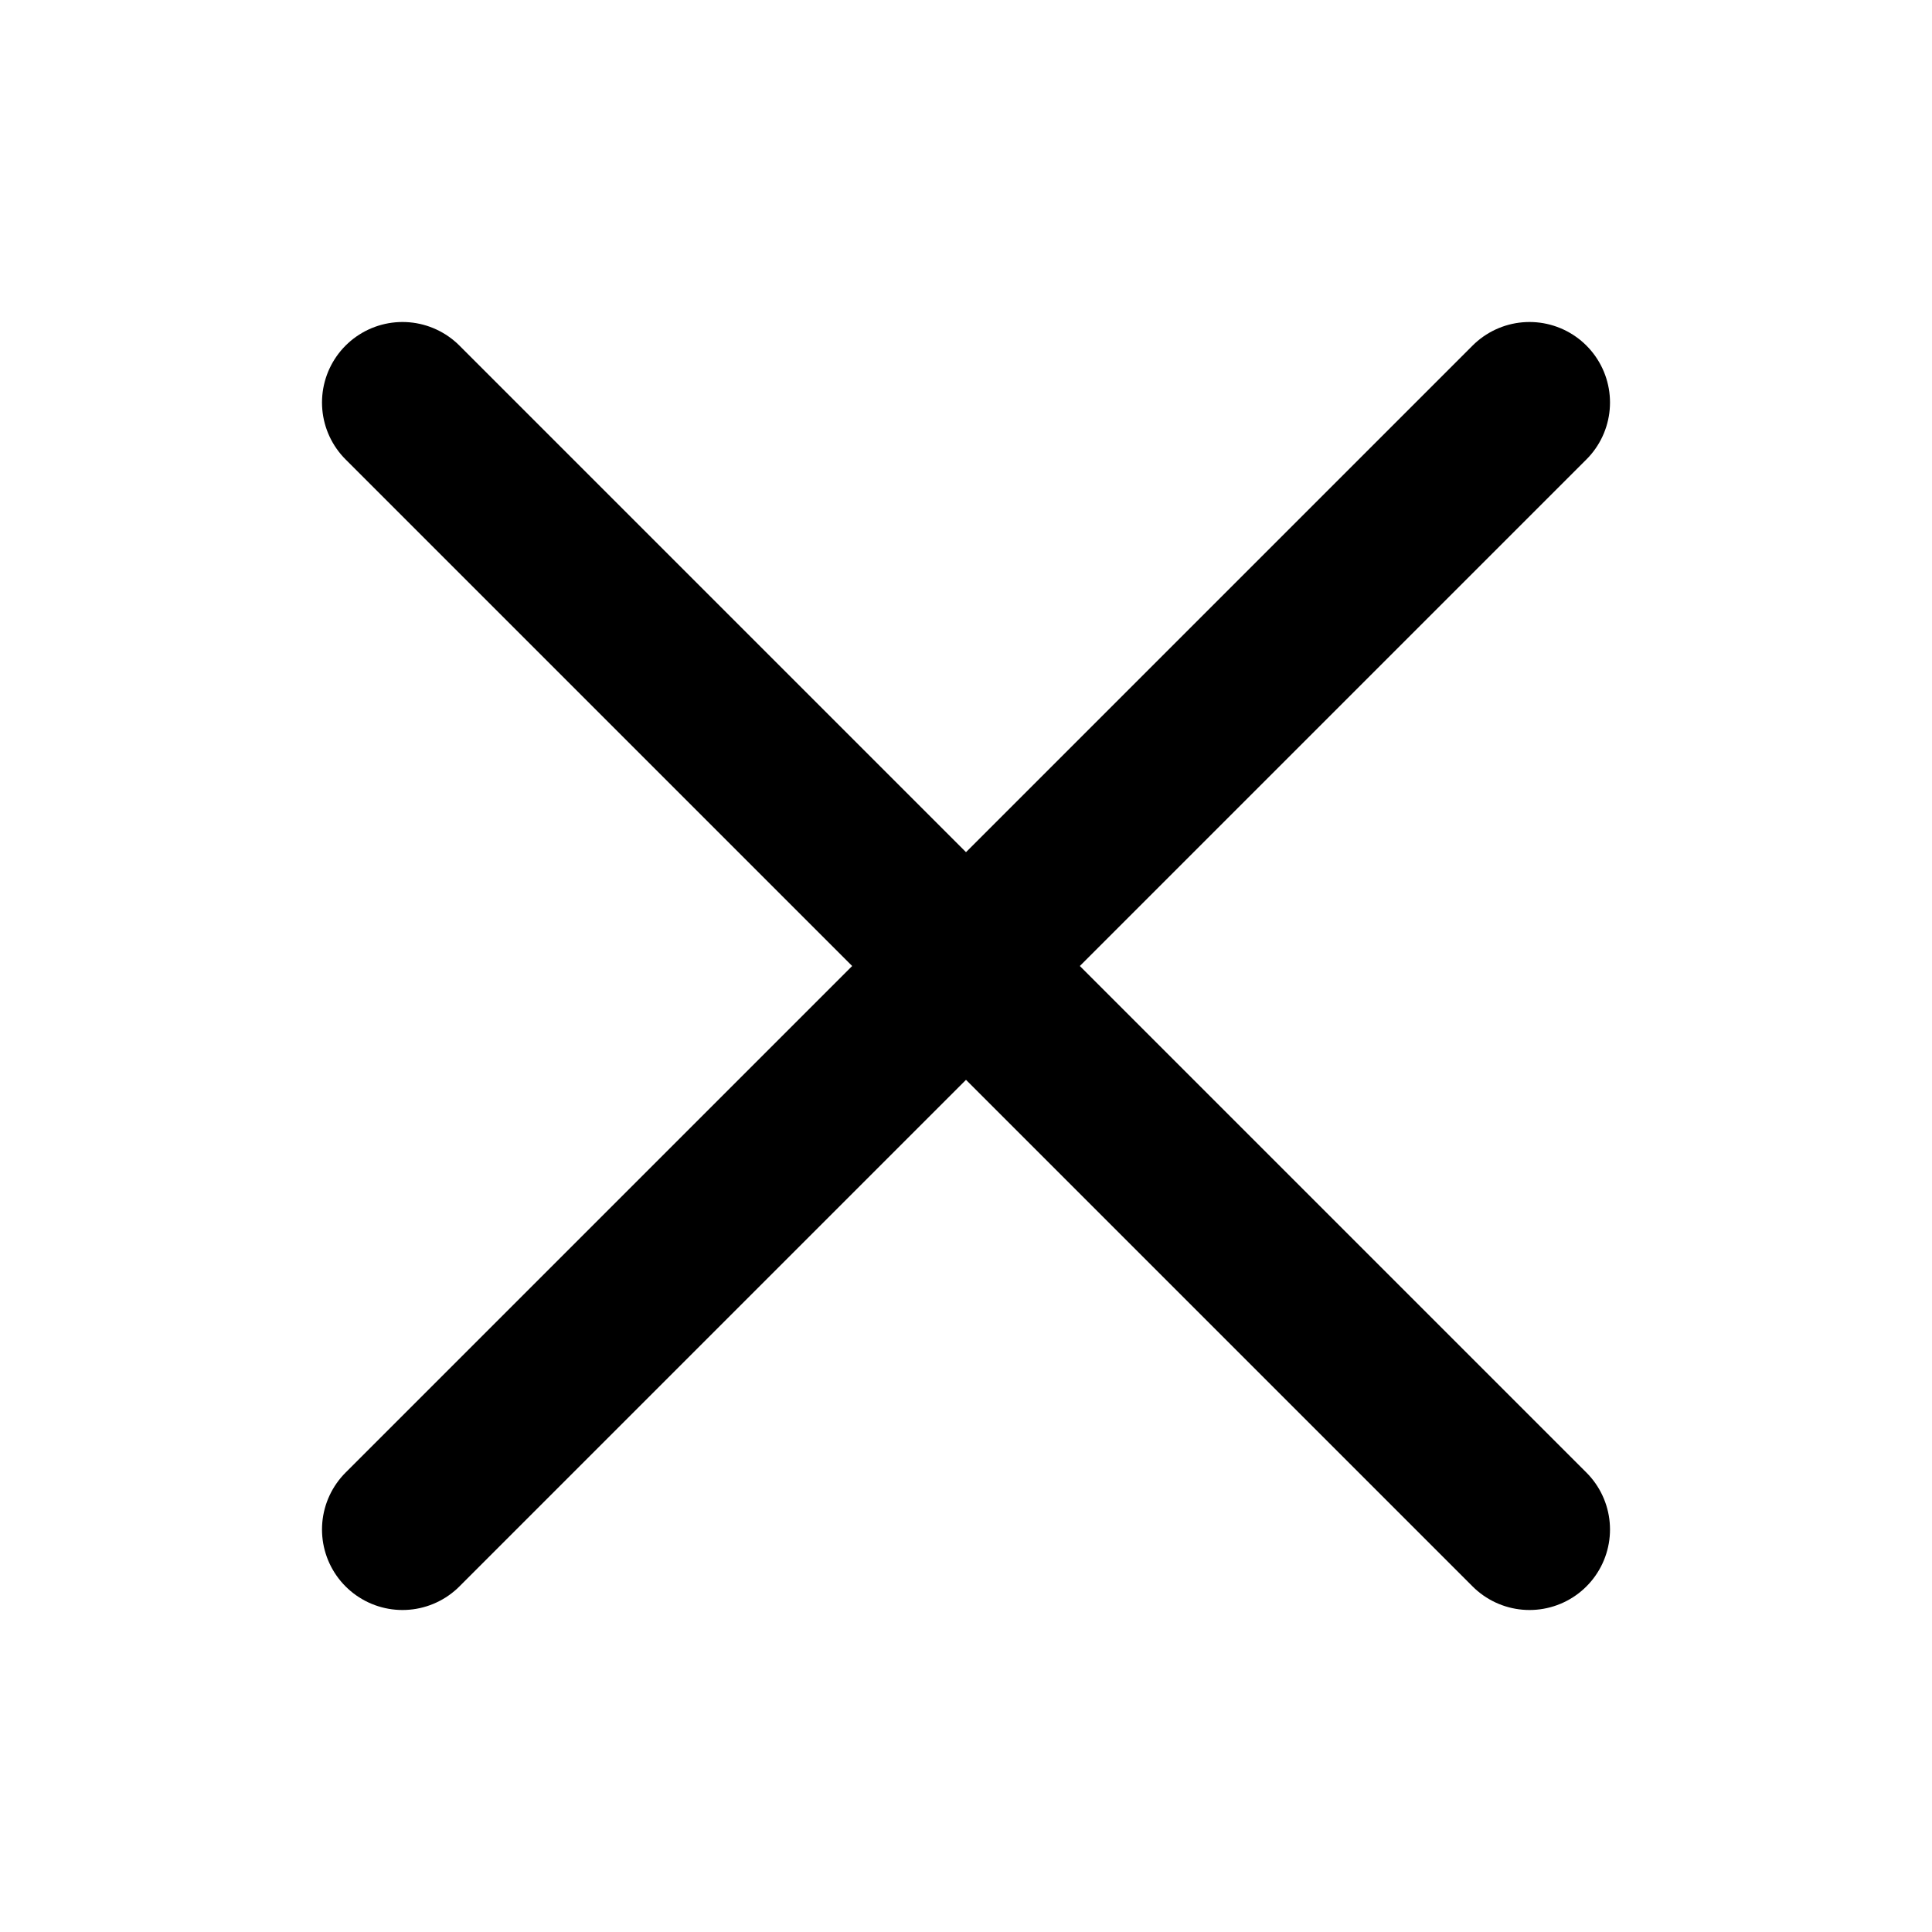
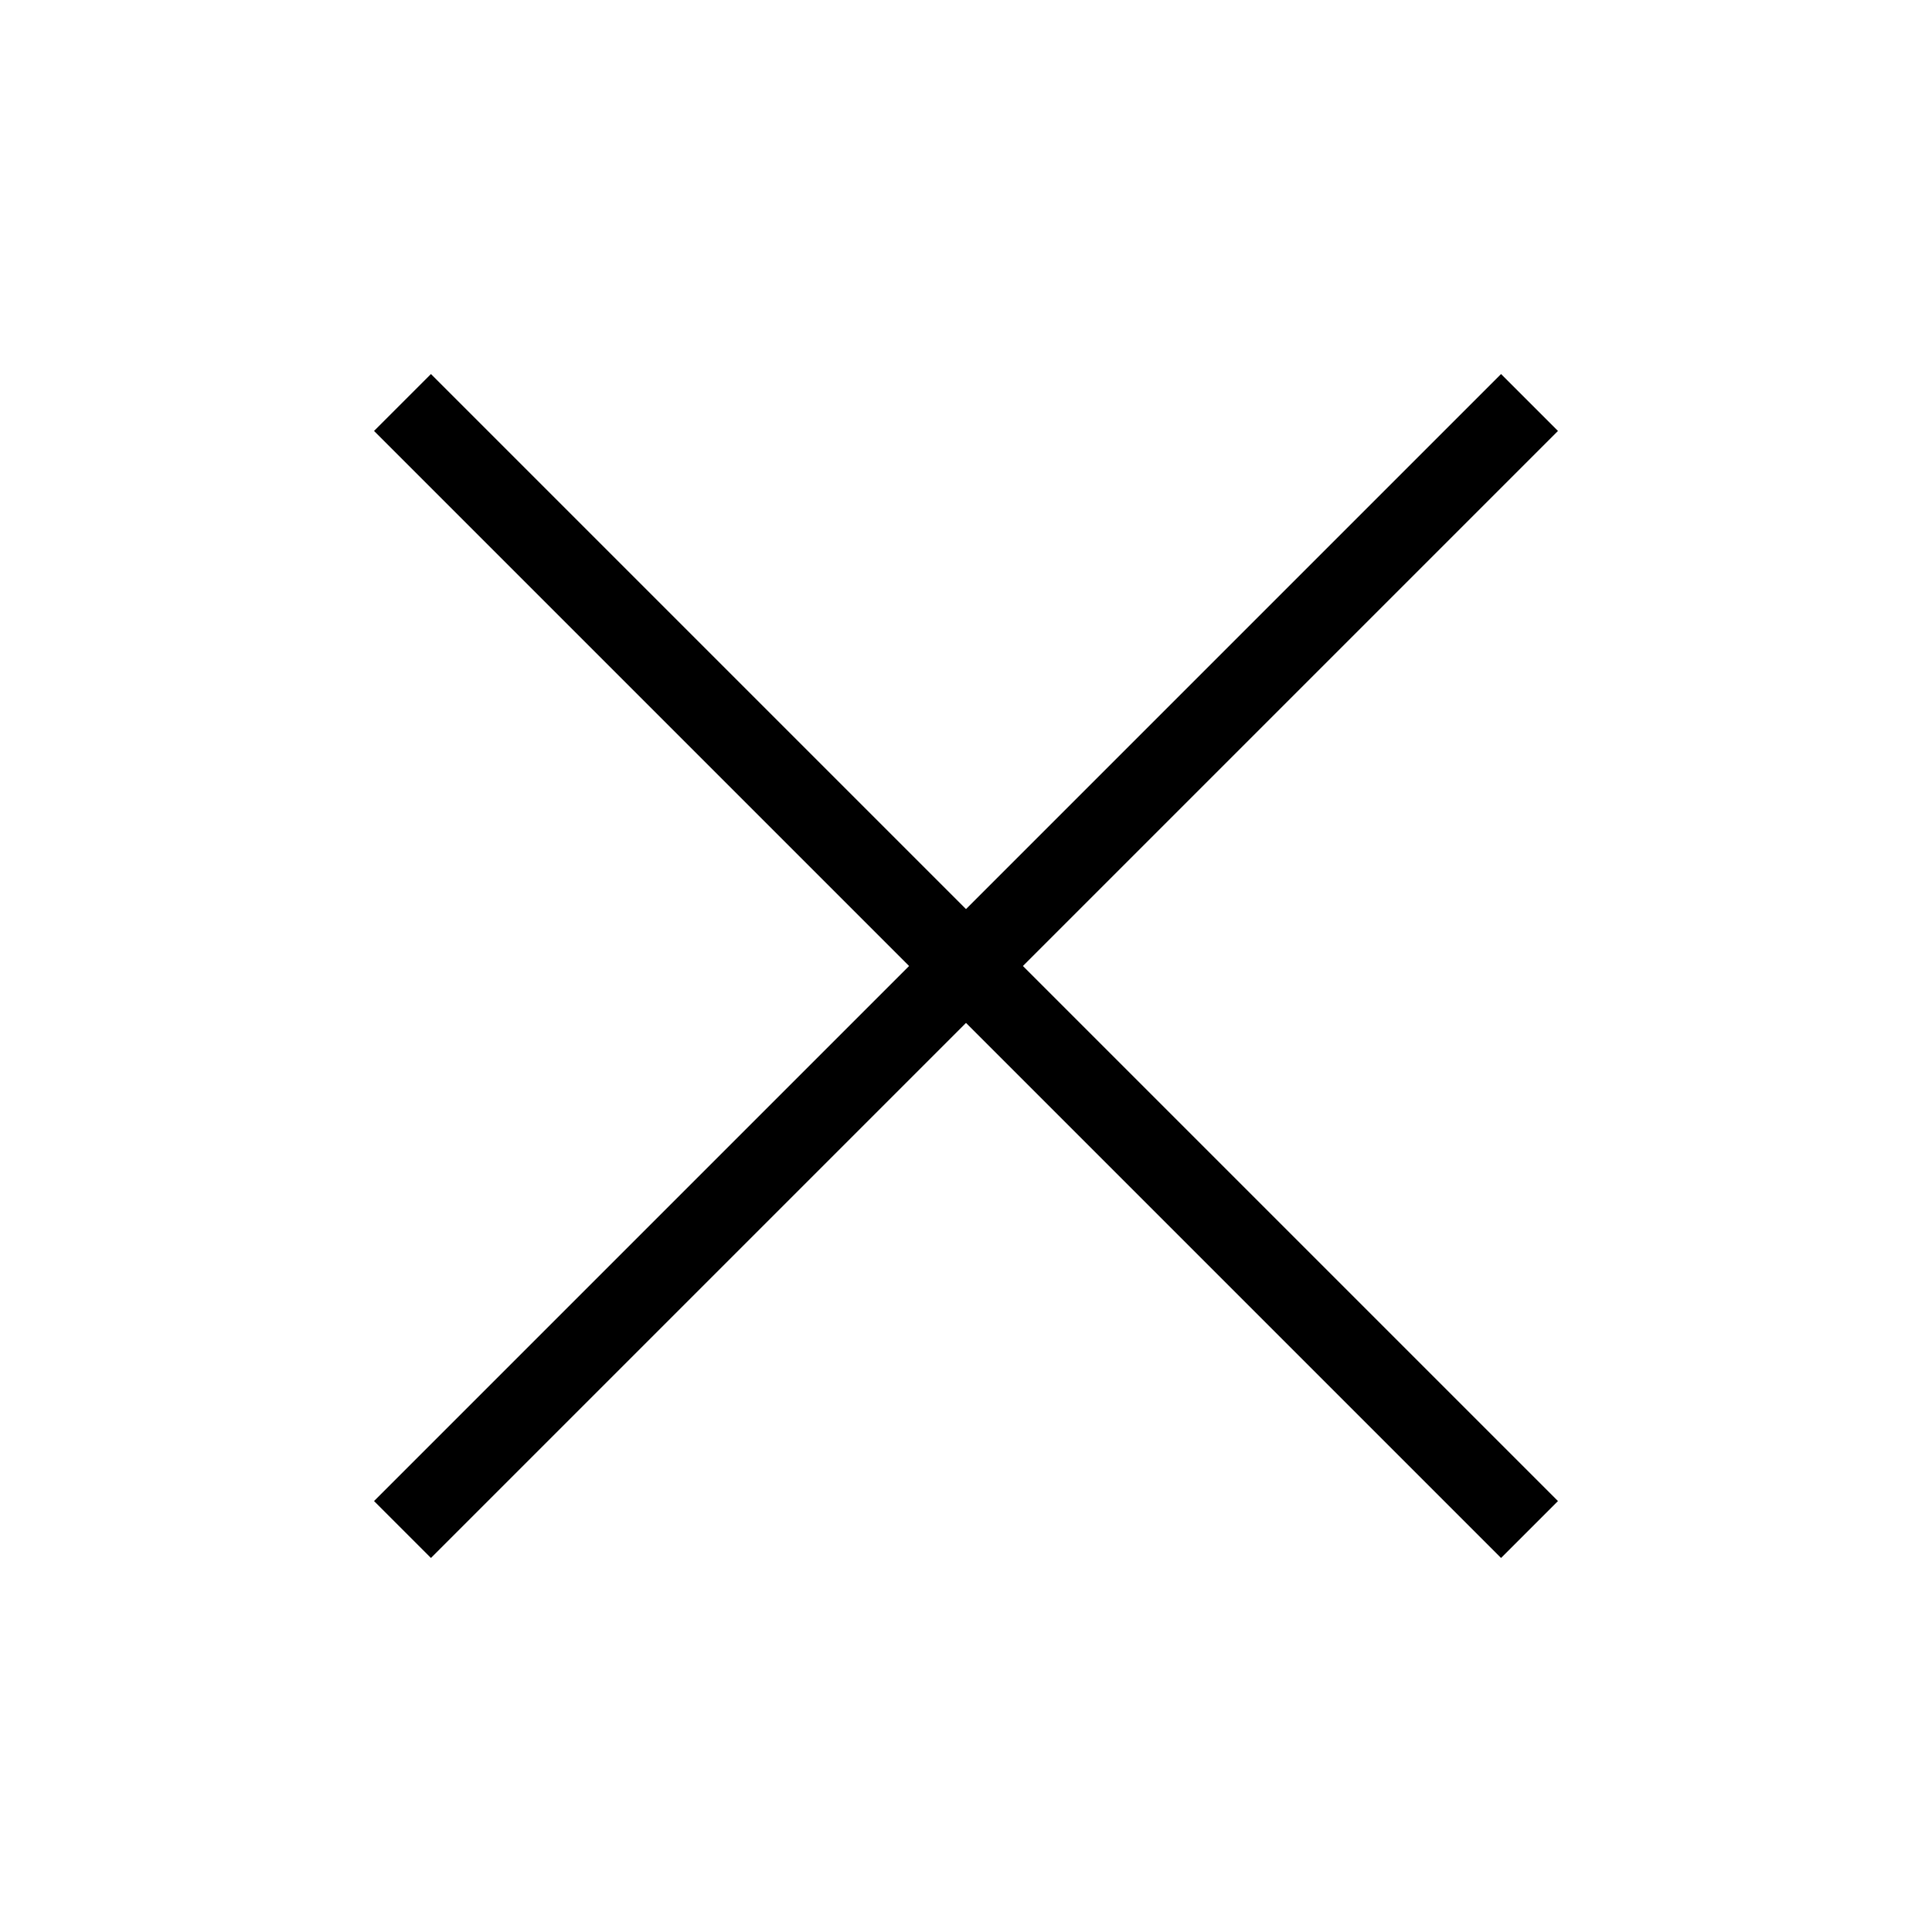
<svg xmlns="http://www.w3.org/2000/svg" width="800px" height="800px" viewBox="0 0 24 24" fill="none">
-   <path d="M5 5L19 19M5 19L19 5" stroke="#000000" stroke-width="2" stroke-linecap="round" stroke-linejoin="round" />
+   <path d="M5 5L19 19M5 19L19 5" stroke="#000000" strokeWidth="2" strokeLinecap="round" stroke-linejoin="round" />
</svg>
